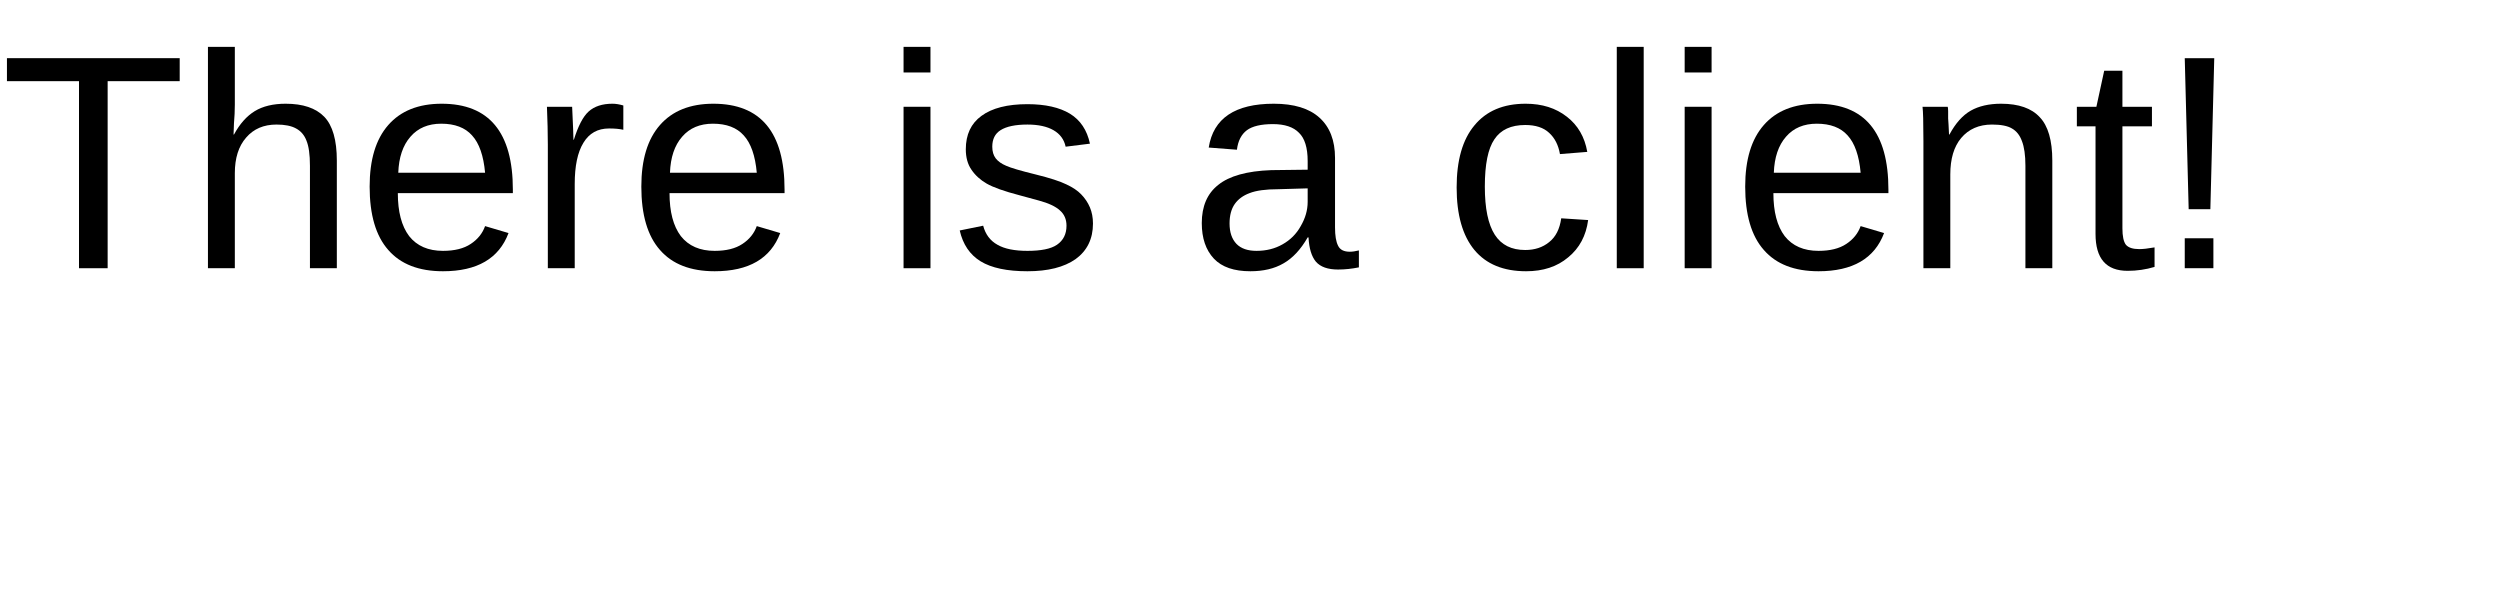
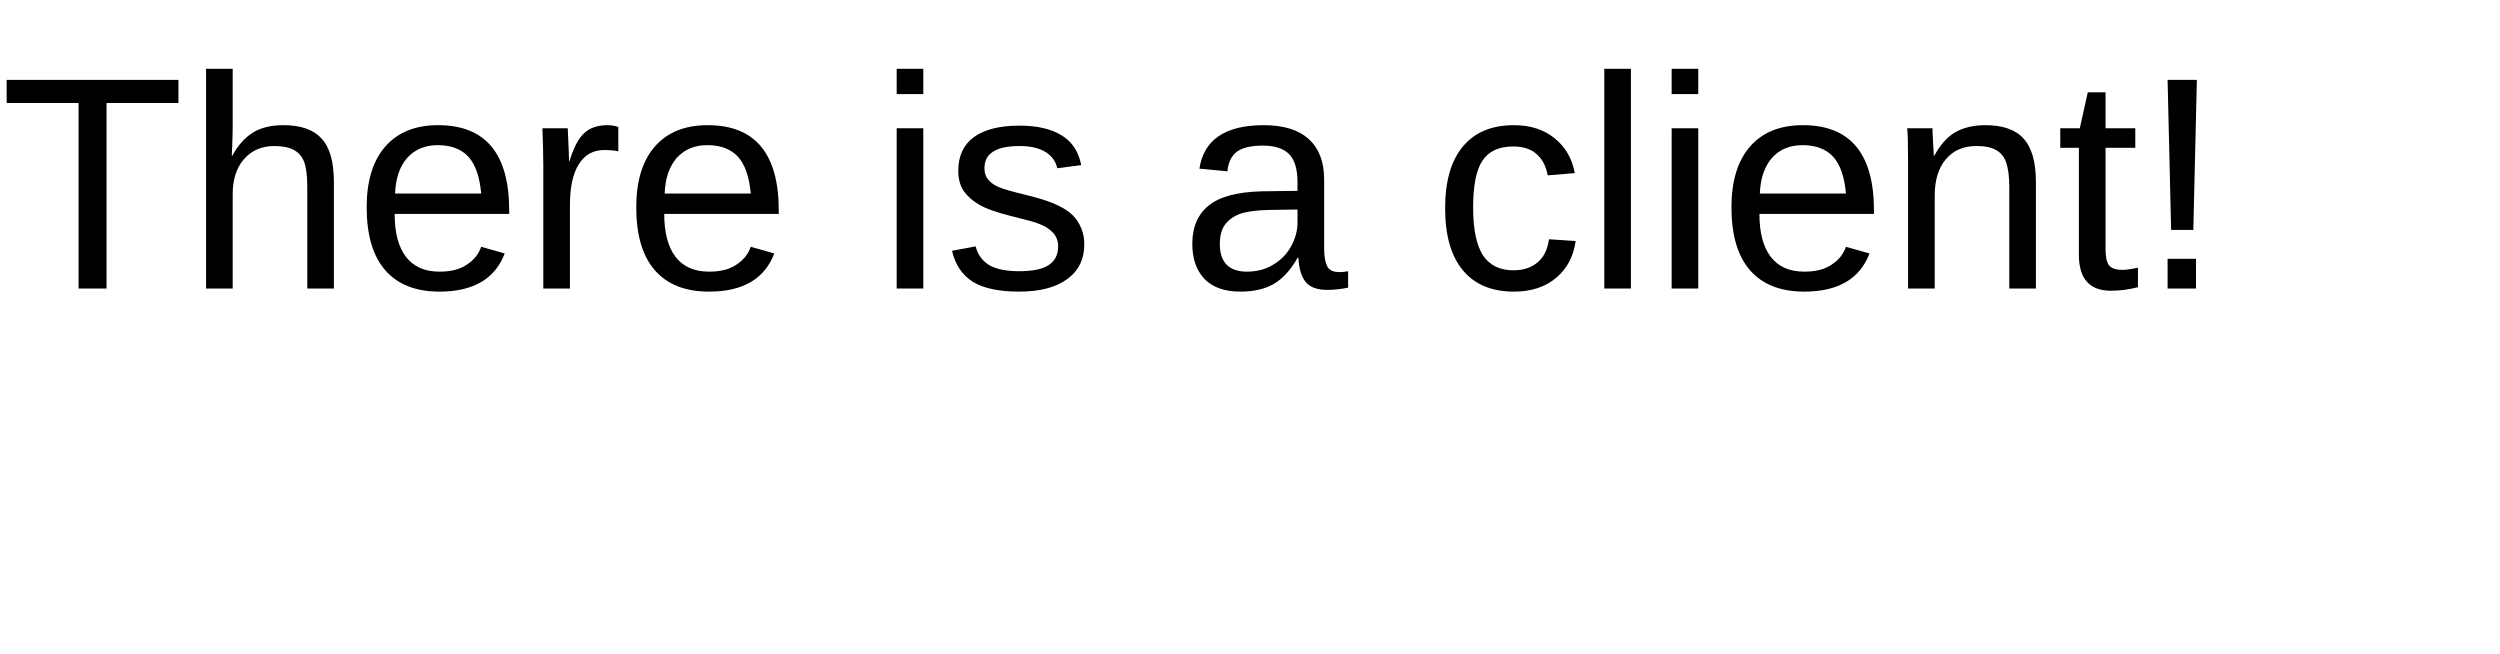
- <svg xmlns="http://www.w3.org/2000/svg" xmlns:xlink="http://www.w3.org/1999/xlink" width="90pt" height="22pt" viewBox="0 0 90 22" version="1.1">
+ <svg xmlns="http://www.w3.org/2000/svg" xmlns:xlink="http://www.w3.org/1999/xlink" width="88pt" height="23pt" viewBox="0 0 88 23" version="1.1">
  <defs>
    <g>
      <symbol overflow="visible" id="glyph0-0">
-         <path style="stroke:none;" d="M 1.094 -7.562 L 7.141 -7.562 L 7.141 0 L 1.094 0 Z M 1.516 -7.156 L 1.516 -0.406 L 6.734 -0.406 L 6.734 -7.156 Z M 1.516 -7.156 " />
+         <path style="stroke:none;" d="M 1.062 -7.344 L 6.938 -7.344 L 6.938 0 L 1.062 0 Z M 1.469 -6.953 L 1.469 -0.391 L 6.531 -0.391 L 6.531 -6.953 Z M 1.469 -6.953 " />
      </symbol>
      <symbol overflow="visible" id="glyph0-1">
-         <path style="stroke:none;" d="M 3.875 -6.734 L 3.875 0 L 2.844 0 L 2.844 -6.734 L 0.25 -6.734 L 0.25 -7.562 L 6.469 -7.562 L 6.469 -6.734 Z M 3.875 -6.734 " />
+         <path style="stroke:none;" d="M 3.75 -6.531 L 3.75 0 L 2.766 0 L 2.766 -6.531 L 0.234 -6.531 L 0.234 -7.344 L 6.281 -7.344 L 6.281 -6.531 Z M 3.75 -6.531 " />
      </symbol>
      <symbol overflow="visible" id="glyph0-2">
-         <path style="stroke:none;" d="M 1.703 -4.812 C 1.91 -5.195 2.16 -5.477 2.453 -5.656 C 2.742 -5.832 3.113 -5.922 3.562 -5.922 C 4.188 -5.922 4.648 -5.766 4.953 -5.453 C 5.254 -5.141 5.406 -4.613 5.406 -3.875 L 5.406 0 L 4.438 0 L 4.438 -3.688 C 4.438 -4.094 4.395 -4.395 4.312 -4.594 C 4.238 -4.789 4.113 -4.938 3.938 -5.031 C 3.77 -5.125 3.535 -5.172 3.234 -5.172 C 2.773 -5.172 2.41 -5.016 2.141 -4.703 C 1.867 -4.391 1.734 -3.961 1.734 -3.422 L 1.734 0 L 0.766 0 L 0.766 -7.969 L 1.734 -7.969 L 1.734 -5.891 C 1.734 -5.672 1.723 -5.445 1.703 -5.219 C 1.691 -4.988 1.688 -4.852 1.688 -4.812 Z M 1.703 -4.812 " />
+         <path style="stroke:none;" d="M 1.656 -4.672 C 1.852 -5.035 2.094 -5.305 2.375 -5.484 C 2.656 -5.66 3.016 -5.75 3.453 -5.75 C 4.066 -5.75 4.516 -5.594 4.797 -5.281 C 5.086 -4.977 5.234 -4.469 5.234 -3.75 L 5.234 0 L 4.297 0 L 4.297 -3.578 C 4.297 -3.973 4.258 -4.266 4.188 -4.453 C 4.113 -4.648 3.992 -4.789 3.828 -4.875 C 3.66 -4.969 3.43 -5.016 3.141 -5.016 C 2.691 -5.016 2.332 -4.859 2.062 -4.547 C 1.801 -4.242 1.672 -3.836 1.672 -3.328 L 1.672 0 L 0.734 0 L 0.734 -7.734 L 1.672 -7.734 L 1.672 -5.719 C 1.672 -5.508 1.664 -5.289 1.656 -5.062 C 1.645 -4.832 1.641 -4.703 1.641 -4.672 Z M 1.656 -4.672 " />
      </symbol>
      <symbol overflow="visible" id="glyph0-3">
-         <path style="stroke:none;" d="M 1.484 -2.703 C 1.484 -2.035 1.617 -1.52 1.891 -1.156 C 2.172 -0.801 2.578 -0.625 3.109 -0.625 C 3.523 -0.625 3.859 -0.707 4.109 -0.875 C 4.359 -1.039 4.531 -1.254 4.625 -1.516 L 5.469 -1.266 C 5.125 -0.348 4.336 0.109 3.109 0.109 C 2.242 0.109 1.586 -0.145 1.141 -0.656 C 0.691 -1.164 0.469 -1.926 0.469 -2.938 C 0.469 -3.906 0.691 -4.645 1.141 -5.156 C 1.586 -5.664 2.227 -5.922 3.062 -5.922 C 4.77 -5.922 5.625 -4.891 5.625 -2.828 L 5.625 -2.703 Z M 4.625 -3.438 C 4.57 -4.051 4.414 -4.5 4.156 -4.781 C 3.906 -5.062 3.535 -5.203 3.047 -5.203 C 2.578 -5.203 2.207 -5.047 1.938 -4.734 C 1.664 -4.422 1.52 -3.988 1.5 -3.438 Z M 4.625 -3.438 " />
+         <path style="stroke:none;" d="M 1.438 -2.625 C 1.438 -1.977 1.566 -1.477 1.828 -1.125 C 2.098 -0.77 2.492 -0.594 3.016 -0.594 C 3.422 -0.594 3.742 -0.676 3.984 -0.844 C 4.234 -1.008 4.398 -1.219 4.484 -1.469 L 5.312 -1.234 C 4.969 -0.336 4.203 0.109 3.016 0.109 C 2.18 0.109 1.547 -0.141 1.109 -0.641 C 0.672 -1.141 0.453 -1.879 0.453 -2.859 C 0.453 -3.785 0.672 -4.5 1.109 -5 C 1.547 -5.5 2.164 -5.75 2.969 -5.75 C 4.633 -5.75 5.469 -4.75 5.469 -2.75 L 5.469 -2.625 Z M 4.484 -3.344 C 4.43 -3.938 4.281 -4.367 4.031 -4.641 C 3.781 -4.91 3.422 -5.047 2.953 -5.047 C 2.504 -5.047 2.145 -4.895 1.875 -4.594 C 1.613 -4.289 1.473 -3.875 1.453 -3.344 Z M 4.484 -3.344 " />
      </symbol>
      <symbol overflow="visible" id="glyph0-4">
-         <path style="stroke:none;" d="M 0.766 0 L 0.766 -4.453 C 0.766 -4.867 0.754 -5.32 0.734 -5.812 L 1.641 -5.812 C 1.672 -5.156 1.688 -4.758 1.688 -4.625 L 1.703 -4.625 C 1.859 -5.125 2.035 -5.461 2.234 -5.641 C 2.441 -5.828 2.727 -5.922 3.094 -5.922 C 3.219 -5.922 3.348 -5.898 3.484 -5.859 L 3.484 -4.984 C 3.348 -5.016 3.176 -5.031 2.969 -5.031 C 2.562 -5.031 2.254 -4.859 2.047 -4.516 C 1.836 -4.172 1.734 -3.676 1.734 -3.031 L 1.734 0 Z M 0.766 0 " />
+         <path style="stroke:none;" d="M 0.734 0 L 0.734 -4.328 C 0.734 -4.723 0.723 -5.16 0.703 -5.641 L 1.594 -5.641 C 1.625 -4.992 1.641 -4.609 1.641 -4.484 L 1.656 -4.484 C 1.801 -4.961 1.973 -5.289 2.172 -5.469 C 2.367 -5.656 2.645 -5.75 3 -5.75 C 3.125 -5.75 3.25 -5.727 3.375 -5.688 L 3.375 -4.828 C 3.25 -4.859 3.082 -4.875 2.875 -4.875 C 2.488 -4.875 2.191 -4.707 1.984 -4.375 C 1.773 -4.039 1.672 -3.562 1.672 -2.938 L 1.672 0 Z M 0.734 0 " />
      </symbol>
      <symbol overflow="visible" id="glyph0-5">
        <path style="stroke:none;" d="" />
      </symbol>
      <symbol overflow="visible" id="glyph0-6">
-         <path style="stroke:none;" d="M 0.734 -7.047 L 0.734 -7.969 L 1.703 -7.969 L 1.703 -7.047 Z M 0.734 0 L 0.734 -5.812 L 1.703 -5.812 L 1.703 0 Z M 0.734 0 " />
+         <path style="stroke:none;" d="M 0.719 -6.844 L 0.719 -7.734 L 1.656 -7.734 L 1.656 -6.844 Z M 0.719 0 L 0.719 -5.641 L 1.656 -5.641 L 1.656 0 Z M 0.719 0 " />
      </symbol>
      <symbol overflow="visible" id="glyph0-7">
-         <path style="stroke:none;" d="M 5.109 -1.609 C 5.109 -1.055 4.898 -0.629 4.484 -0.328 C 4.066 -0.035 3.488 0.109 2.75 0.109 C 2.02 0.109 1.457 -0.008 1.062 -0.25 C 0.676 -0.488 0.426 -0.859 0.312 -1.359 L 1.156 -1.531 C 1.238 -1.219 1.41 -0.988 1.672 -0.844 C 1.93 -0.695 2.289 -0.625 2.75 -0.625 C 3.238 -0.625 3.594 -0.695 3.812 -0.844 C 4.039 -1 4.156 -1.227 4.156 -1.531 C 4.156 -1.758 4.078 -1.941 3.922 -2.078 C 3.766 -2.223 3.508 -2.344 3.156 -2.438 L 2.469 -2.625 C 1.914 -2.77 1.52 -2.91 1.281 -3.047 C 1.051 -3.18 0.867 -3.348 0.734 -3.547 C 0.598 -3.742 0.531 -3.988 0.531 -4.281 C 0.531 -4.812 0.719 -5.211 1.094 -5.484 C 1.477 -5.766 2.031 -5.906 2.75 -5.906 C 3.395 -5.906 3.906 -5.789 4.281 -5.562 C 4.656 -5.332 4.895 -4.973 5 -4.484 L 4.125 -4.375 C 4.07 -4.633 3.926 -4.832 3.688 -4.969 C 3.457 -5.102 3.145 -5.172 2.75 -5.172 C 2.312 -5.172 1.988 -5.102 1.781 -4.969 C 1.582 -4.844 1.484 -4.645 1.484 -4.375 C 1.484 -4.207 1.523 -4.066 1.609 -3.953 C 1.691 -3.848 1.816 -3.758 1.984 -3.688 C 2.148 -3.613 2.504 -3.508 3.047 -3.375 C 3.555 -3.25 3.926 -3.129 4.156 -3.016 C 4.383 -2.91 4.562 -2.789 4.688 -2.656 C 4.82 -2.52 4.926 -2.363 5 -2.188 C 5.07 -2.02 5.109 -1.828 5.109 -1.609 Z M 5.109 -1.609 " />
+         <path style="stroke:none;" d="M 4.953 -1.562 C 4.953 -1.031 4.75 -0.617 4.344 -0.328 C 3.945 -0.035 3.383 0.109 2.656 0.109 C 1.957 0.109 1.414 -0.004 1.031 -0.234 C 0.656 -0.473 0.41 -0.836 0.297 -1.328 L 1.125 -1.484 C 1.207 -1.18 1.375 -0.957 1.625 -0.812 C 1.875 -0.676 2.219 -0.609 2.656 -0.609 C 3.133 -0.609 3.484 -0.68 3.703 -0.828 C 3.922 -0.973 4.031 -1.191 4.031 -1.484 C 4.031 -1.703 3.953 -1.879 3.797 -2.016 C 3.648 -2.16 3.406 -2.281 3.062 -2.375 L 2.391 -2.547 C 1.859 -2.68 1.477 -2.816 1.25 -2.953 C 1.02 -3.086 0.836 -3.25 0.703 -3.438 C 0.578 -3.633 0.516 -3.867 0.516 -4.141 C 0.516 -4.66 0.695 -5.055 1.062 -5.328 C 1.438 -5.598 1.973 -5.734 2.672 -5.734 C 3.297 -5.734 3.789 -5.617 4.156 -5.391 C 4.52 -5.172 4.75 -4.82 4.844 -4.344 L 4 -4.234 C 3.945 -4.484 3.805 -4.676 3.578 -4.812 C 3.359 -4.945 3.055 -5.016 2.672 -5.016 C 2.242 -5.016 1.93 -4.945 1.734 -4.812 C 1.535 -4.688 1.438 -4.492 1.438 -4.234 C 1.438 -4.078 1.477 -3.945 1.562 -3.844 C 1.645 -3.738 1.766 -3.648 1.922 -3.578 C 2.086 -3.504 2.43 -3.406 2.953 -3.281 C 3.453 -3.156 3.812 -3.035 4.031 -2.922 C 4.25 -2.816 4.422 -2.703 4.547 -2.578 C 4.672 -2.453 4.77 -2.301 4.844 -2.125 C 4.914 -1.957 4.953 -1.77 4.953 -1.562 Z M 4.953 -1.562 " />
      </symbol>
      <symbol overflow="visible" id="glyph0-8">
-         <path style="stroke:none;" d="M 2.219 0.109 C 1.633 0.109 1.195 -0.039 0.906 -0.344 C 0.613 -0.656 0.469 -1.082 0.469 -1.625 C 0.469 -2.227 0.664 -2.688 1.062 -3 C 1.457 -3.32 2.094 -3.5 2.969 -3.531 L 4.281 -3.547 L 4.281 -3.859 C 4.281 -4.336 4.176 -4.676 3.969 -4.875 C 3.77 -5.082 3.457 -5.188 3.031 -5.188 C 2.602 -5.188 2.289 -5.113 2.094 -4.969 C 1.895 -4.82 1.773 -4.586 1.734 -4.266 L 0.719 -4.344 C 0.883 -5.395 1.664 -5.922 3.062 -5.922 C 3.789 -5.922 4.336 -5.754 4.703 -5.422 C 5.078 -5.086 5.266 -4.602 5.266 -3.969 L 5.266 -1.469 C 5.266 -1.176 5.301 -0.957 5.375 -0.812 C 5.445 -0.664 5.586 -0.594 5.797 -0.594 C 5.891 -0.594 6 -0.609 6.125 -0.641 L 6.125 -0.031 C 5.875 0.02 5.625 0.047 5.375 0.047 C 5.008 0.047 4.742 -0.047 4.578 -0.234 C 4.422 -0.422 4.332 -0.711 4.312 -1.109 L 4.281 -1.109 C 4.031 -0.672 3.738 -0.359 3.406 -0.172 C 3.082 0.016 2.688 0.109 2.219 0.109 Z M 2.438 -0.625 C 2.789 -0.625 3.102 -0.703 3.375 -0.859 C 3.656 -1.016 3.875 -1.234 4.031 -1.516 C 4.195 -1.797 4.281 -2.086 4.281 -2.391 L 4.281 -2.875 L 3.219 -2.844 C 2.77 -2.844 2.426 -2.797 2.188 -2.703 C 1.957 -2.617 1.781 -2.488 1.656 -2.312 C 1.531 -2.133 1.469 -1.898 1.469 -1.609 C 1.469 -1.297 1.551 -1.051 1.719 -0.875 C 1.883 -0.707 2.125 -0.625 2.438 -0.625 Z M 2.438 -0.625 " />
+         <path style="stroke:none;" d="M 2.156 0.109 C 1.594 0.109 1.164 -0.039 0.875 -0.344 C 0.594 -0.645 0.453 -1.055 0.453 -1.578 C 0.453 -2.16 0.645 -2.609 1.031 -2.922 C 1.414 -3.234 2.035 -3.398 2.891 -3.422 L 4.156 -3.438 L 4.156 -3.75 C 4.156 -4.207 4.055 -4.535 3.859 -4.734 C 3.66 -4.93 3.352 -5.031 2.938 -5.031 C 2.52 -5.031 2.211 -4.957 2.016 -4.812 C 1.828 -4.664 1.719 -4.438 1.688 -4.125 L 0.703 -4.219 C 0.859 -5.238 1.613 -5.75 2.969 -5.75 C 3.676 -5.75 4.207 -5.582 4.562 -5.25 C 4.914 -4.926 5.094 -4.457 5.094 -3.844 L 5.094 -1.422 C 5.094 -1.141 5.129 -0.926 5.203 -0.781 C 5.273 -0.645 5.414 -0.578 5.625 -0.578 C 5.719 -0.578 5.82 -0.586 5.938 -0.609 L 5.938 -0.031 C 5.695 0.02 5.453 0.047 5.203 0.047 C 4.859 0.047 4.609 -0.039 4.453 -0.219 C 4.297 -0.406 4.207 -0.691 4.188 -1.078 L 4.156 -1.078 C 3.914 -0.648 3.633 -0.344 3.312 -0.156 C 3 0.02 2.613 0.109 2.156 0.109 Z M 2.375 -0.594 C 2.719 -0.594 3.02 -0.672 3.281 -0.828 C 3.551 -0.984 3.766 -1.195 3.922 -1.469 C 4.078 -1.75 4.156 -2.031 4.156 -2.312 L 4.156 -2.781 L 3.125 -2.766 C 2.688 -2.754 2.352 -2.707 2.125 -2.625 C 1.895 -2.539 1.719 -2.41 1.594 -2.234 C 1.477 -2.066 1.422 -1.844 1.422 -1.562 C 1.422 -1.25 1.5 -1.008 1.656 -0.844 C 1.82 -0.676 2.062 -0.594 2.375 -0.594 Z M 2.375 -0.594 " />
      </symbol>
      <symbol overflow="visible" id="glyph0-9">
-         <path style="stroke:none;" d="M 1.484 -2.938 C 1.484 -2.156 1.602 -1.578 1.844 -1.203 C 2.082 -0.836 2.445 -0.656 2.938 -0.656 C 3.281 -0.656 3.566 -0.75 3.797 -0.938 C 4.035 -1.125 4.18 -1.41 4.234 -1.797 L 5.203 -1.734 C 5.129 -1.172 4.891 -0.723 4.484 -0.391 C 4.086 -0.055 3.582 0.109 2.969 0.109 C 2.156 0.109 1.535 -0.145 1.109 -0.656 C 0.68 -1.176 0.469 -1.926 0.469 -2.906 C 0.469 -3.883 0.68 -4.629 1.109 -5.141 C 1.535 -5.66 2.148 -5.922 2.953 -5.922 C 3.547 -5.922 4.039 -5.766 4.438 -5.453 C 4.832 -5.148 5.078 -4.727 5.172 -4.188 L 4.188 -4.109 C 4.133 -4.43 4.004 -4.688 3.797 -4.875 C 3.598 -5.062 3.312 -5.156 2.938 -5.156 C 2.426 -5.156 2.055 -4.984 1.828 -4.641 C 1.598 -4.305 1.484 -3.738 1.484 -2.938 Z M 1.484 -2.938 " />
+         <path style="stroke:none;" d="M 1.438 -2.844 C 1.438 -2.094 1.551 -1.535 1.781 -1.172 C 2.02 -0.816 2.379 -0.641 2.859 -0.641 C 3.191 -0.641 3.469 -0.727 3.688 -0.906 C 3.914 -1.082 4.055 -1.359 4.109 -1.734 L 5.047 -1.672 C 4.973 -1.129 4.742 -0.695 4.359 -0.375 C 3.973 -0.051 3.477 0.109 2.875 0.109 C 2.094 0.109 1.492 -0.141 1.078 -0.641 C 0.66 -1.141 0.453 -1.867 0.453 -2.828 C 0.453 -3.773 0.66 -4.5 1.078 -5 C 1.492 -5.5 2.094 -5.75 2.875 -5.75 C 3.445 -5.75 3.922 -5.598 4.297 -5.297 C 4.68 -4.992 4.922 -4.582 5.016 -4.062 L 4.062 -3.984 C 4.008 -4.297 3.883 -4.539 3.688 -4.719 C 3.488 -4.906 3.207 -5 2.844 -5 C 2.344 -5 1.984 -4.832 1.766 -4.5 C 1.547 -4.176 1.438 -3.625 1.438 -2.844 Z M 1.438 -2.844 " />
      </symbol>
      <symbol overflow="visible" id="glyph0-10">
-         <path style="stroke:none;" d="M 0.734 0 L 0.734 -7.969 L 1.703 -7.969 L 1.703 0 Z M 0.734 0 " />
+         <path style="stroke:none;" d="M 0.719 0 L 0.719 -7.734 L 1.656 -7.734 L 1.656 0 Z M 0.719 0 " />
      </symbol>
      <symbol overflow="visible" id="glyph0-11">
-         <path style="stroke:none;" d="M 4.438 0 L 4.438 -3.688 C 4.438 -4.07 4.395 -4.367 4.312 -4.578 C 4.238 -4.785 4.117 -4.938 3.953 -5.031 C 3.797 -5.125 3.555 -5.172 3.234 -5.172 C 2.766 -5.172 2.395 -5.008 2.125 -4.688 C 1.863 -4.375 1.734 -3.938 1.734 -3.375 L 1.734 0 L 0.766 0 L 0.766 -4.578 C 0.766 -5.254 0.754 -5.664 0.734 -5.812 L 1.641 -5.812 C 1.648 -5.789 1.656 -5.738 1.656 -5.656 C 1.656 -5.582 1.656 -5.492 1.656 -5.391 C 1.664 -5.297 1.676 -5.102 1.688 -4.812 L 1.703 -4.812 C 1.922 -5.219 2.176 -5.504 2.469 -5.672 C 2.758 -5.836 3.125 -5.922 3.562 -5.922 C 4.195 -5.922 4.66 -5.758 4.953 -5.438 C 5.254 -5.125 5.406 -4.602 5.406 -3.875 L 5.406 0 Z M 4.438 0 " />
+         <path style="stroke:none;" d="M 4.297 0 L 4.297 -3.578 C 4.297 -3.941 4.258 -4.227 4.188 -4.438 C 4.113 -4.645 3.992 -4.789 3.828 -4.875 C 3.672 -4.969 3.441 -5.016 3.141 -5.016 C 2.68 -5.016 2.32 -4.859 2.062 -4.547 C 1.801 -4.242 1.672 -3.816 1.672 -3.266 L 1.672 0 L 0.734 0 L 0.734 -4.438 C 0.734 -5.094 0.723 -5.492 0.703 -5.641 L 1.594 -5.641 C 1.594 -5.617 1.594 -5.57 1.594 -5.5 C 1.602 -5.426 1.609 -5.336 1.609 -5.234 C 1.617 -5.129 1.629 -4.941 1.641 -4.672 L 1.656 -4.672 C 1.863 -5.055 2.109 -5.332 2.391 -5.5 C 2.68 -5.664 3.035 -5.75 3.453 -5.75 C 4.066 -5.75 4.516 -5.594 4.797 -5.281 C 5.086 -4.969 5.234 -4.457 5.234 -3.75 L 5.234 0 Z M 4.297 0 " />
      </symbol>
      <symbol overflow="visible" id="glyph0-12">
-         <path style="stroke:none;" d="M 2.969 -0.047 C 2.656 0.047 2.332 0.094 2 0.094 C 1.227 0.094 0.844 -0.348 0.844 -1.234 L 0.844 -5.109 L 0.172 -5.109 L 0.172 -5.812 L 0.875 -5.812 L 1.156 -7.109 L 1.812 -7.109 L 1.812 -5.812 L 2.875 -5.812 L 2.875 -5.109 L 1.812 -5.109 L 1.812 -1.438 C 1.812 -1.156 1.852 -0.957 1.938 -0.844 C 2.031 -0.738 2.191 -0.688 2.422 -0.688 C 2.547 -0.688 2.727 -0.707 2.969 -0.75 Z M 2.969 -0.047 " />
+         <path style="stroke:none;" d="M 2.891 -0.047 C 2.578 0.035 2.258 0.078 1.938 0.078 C 1.188 0.078 0.812 -0.344 0.812 -1.188 L 0.812 -4.953 L 0.156 -4.953 L 0.156 -5.641 L 0.844 -5.641 L 1.125 -6.906 L 1.75 -6.906 L 1.75 -5.641 L 2.797 -5.641 L 2.797 -4.953 L 1.75 -4.953 L 1.75 -1.391 C 1.75 -1.117 1.789 -0.926 1.875 -0.812 C 1.969 -0.707 2.125 -0.656 2.344 -0.656 C 2.469 -0.656 2.648 -0.68 2.891 -0.734 Z M 2.891 -0.047 " />
      </symbol>
      <symbol overflow="visible" id="glyph0-13">
-         <path style="stroke:none;" d="M 1.922 -2.125 L 1.141 -2.125 L 1 -7.562 L 2.062 -7.562 Z M 1 0 L 1 -1.078 L 2.031 -1.078 L 2.031 0 Z M 1 0 " />
+         <path style="stroke:none;" d="M 1.875 -2.062 L 1.094 -2.062 L 0.969 -7.344 L 2 -7.344 Z M 0.969 0 L 0.969 -1.047 L 1.969 -1.047 L 1.969 0 Z M 0.969 0 " />
      </symbol>
    </g>
  </defs>
  <g id="surface2">
    <g style="fill:rgb(0%,0%,0%);fill-opacity:1;">
-       <use xlink:href="#glyph0-1" x="0" y="9.656" />
-       <use xlink:href="#glyph0-2" x="6.72" y="9.656" />
-       <use xlink:href="#glyph0-3" x="12.838" y="9.656" />
-       <use xlink:href="#glyph0-4" x="18.956" y="9.656" />
-       <use xlink:href="#glyph0-3" x="22.619" y="9.656" />
-       <use xlink:href="#glyph0-5" x="28.737" y="9.656" />
-       <use xlink:href="#glyph0-6" x="31.794" y="9.656" />
-       <use xlink:href="#glyph0-7" x="34.238" y="9.656" />
-       <use xlink:href="#glyph0-5" x="39.738" y="9.656" />
-       <use xlink:href="#glyph0-8" x="42.795" y="9.656" />
-       <use xlink:href="#glyph0-5" x="48.913" y="9.656" />
-       <use xlink:href="#glyph0-9" x="51.97" y="9.656" />
-       <use xlink:href="#glyph0-10" x="57.47" y="9.656" />
-       <use xlink:href="#glyph0-6" x="59.914" y="9.656" />
-       <use xlink:href="#glyph0-3" x="62.358" y="9.656" />
-       <use xlink:href="#glyph0-11" x="68.477" y="9.656" />
-       <use xlink:href="#glyph0-12" x="74.595" y="9.656" />
-       <use xlink:href="#glyph0-13" x="77.651" y="9.656" />
+       <use xlink:href="#glyph0-1" x="0" y="10.156" />
+       <use xlink:href="#glyph0-2" x="6.519" y="10.156" />
+       <use xlink:href="#glyph0-3" x="12.454" y="10.156" />
+       <use xlink:href="#glyph0-4" x="18.39" y="10.156" />
+       <use xlink:href="#glyph0-3" x="21.943" y="10.156" />
+       <use xlink:href="#glyph0-5" x="27.879" y="10.156" />
+       <use xlink:href="#glyph0-6" x="30.844" y="10.156" />
+       <use xlink:href="#glyph0-7" x="33.215" y="10.156" />
+       <use xlink:href="#glyph0-5" x="38.551" y="10.156" />
+       <use xlink:href="#glyph0-8" x="41.516" y="10.156" />
+       <use xlink:href="#glyph0-5" x="47.451" y="10.156" />
+       <use xlink:href="#glyph0-9" x="50.416" y="10.156" />
+       <use xlink:href="#glyph0-10" x="55.752" y="10.156" />
+       <use xlink:href="#glyph0-6" x="58.123" y="10.156" />
+       <use xlink:href="#glyph0-3" x="60.494" y="10.156" />
+       <use xlink:href="#glyph0-11" x="66.43" y="10.156" />
+       <use xlink:href="#glyph0-12" x="72.365" y="10.156" />
+       <use xlink:href="#glyph0-13" x="75.33" y="10.156" />
    </g>
  </g>
</svg>
